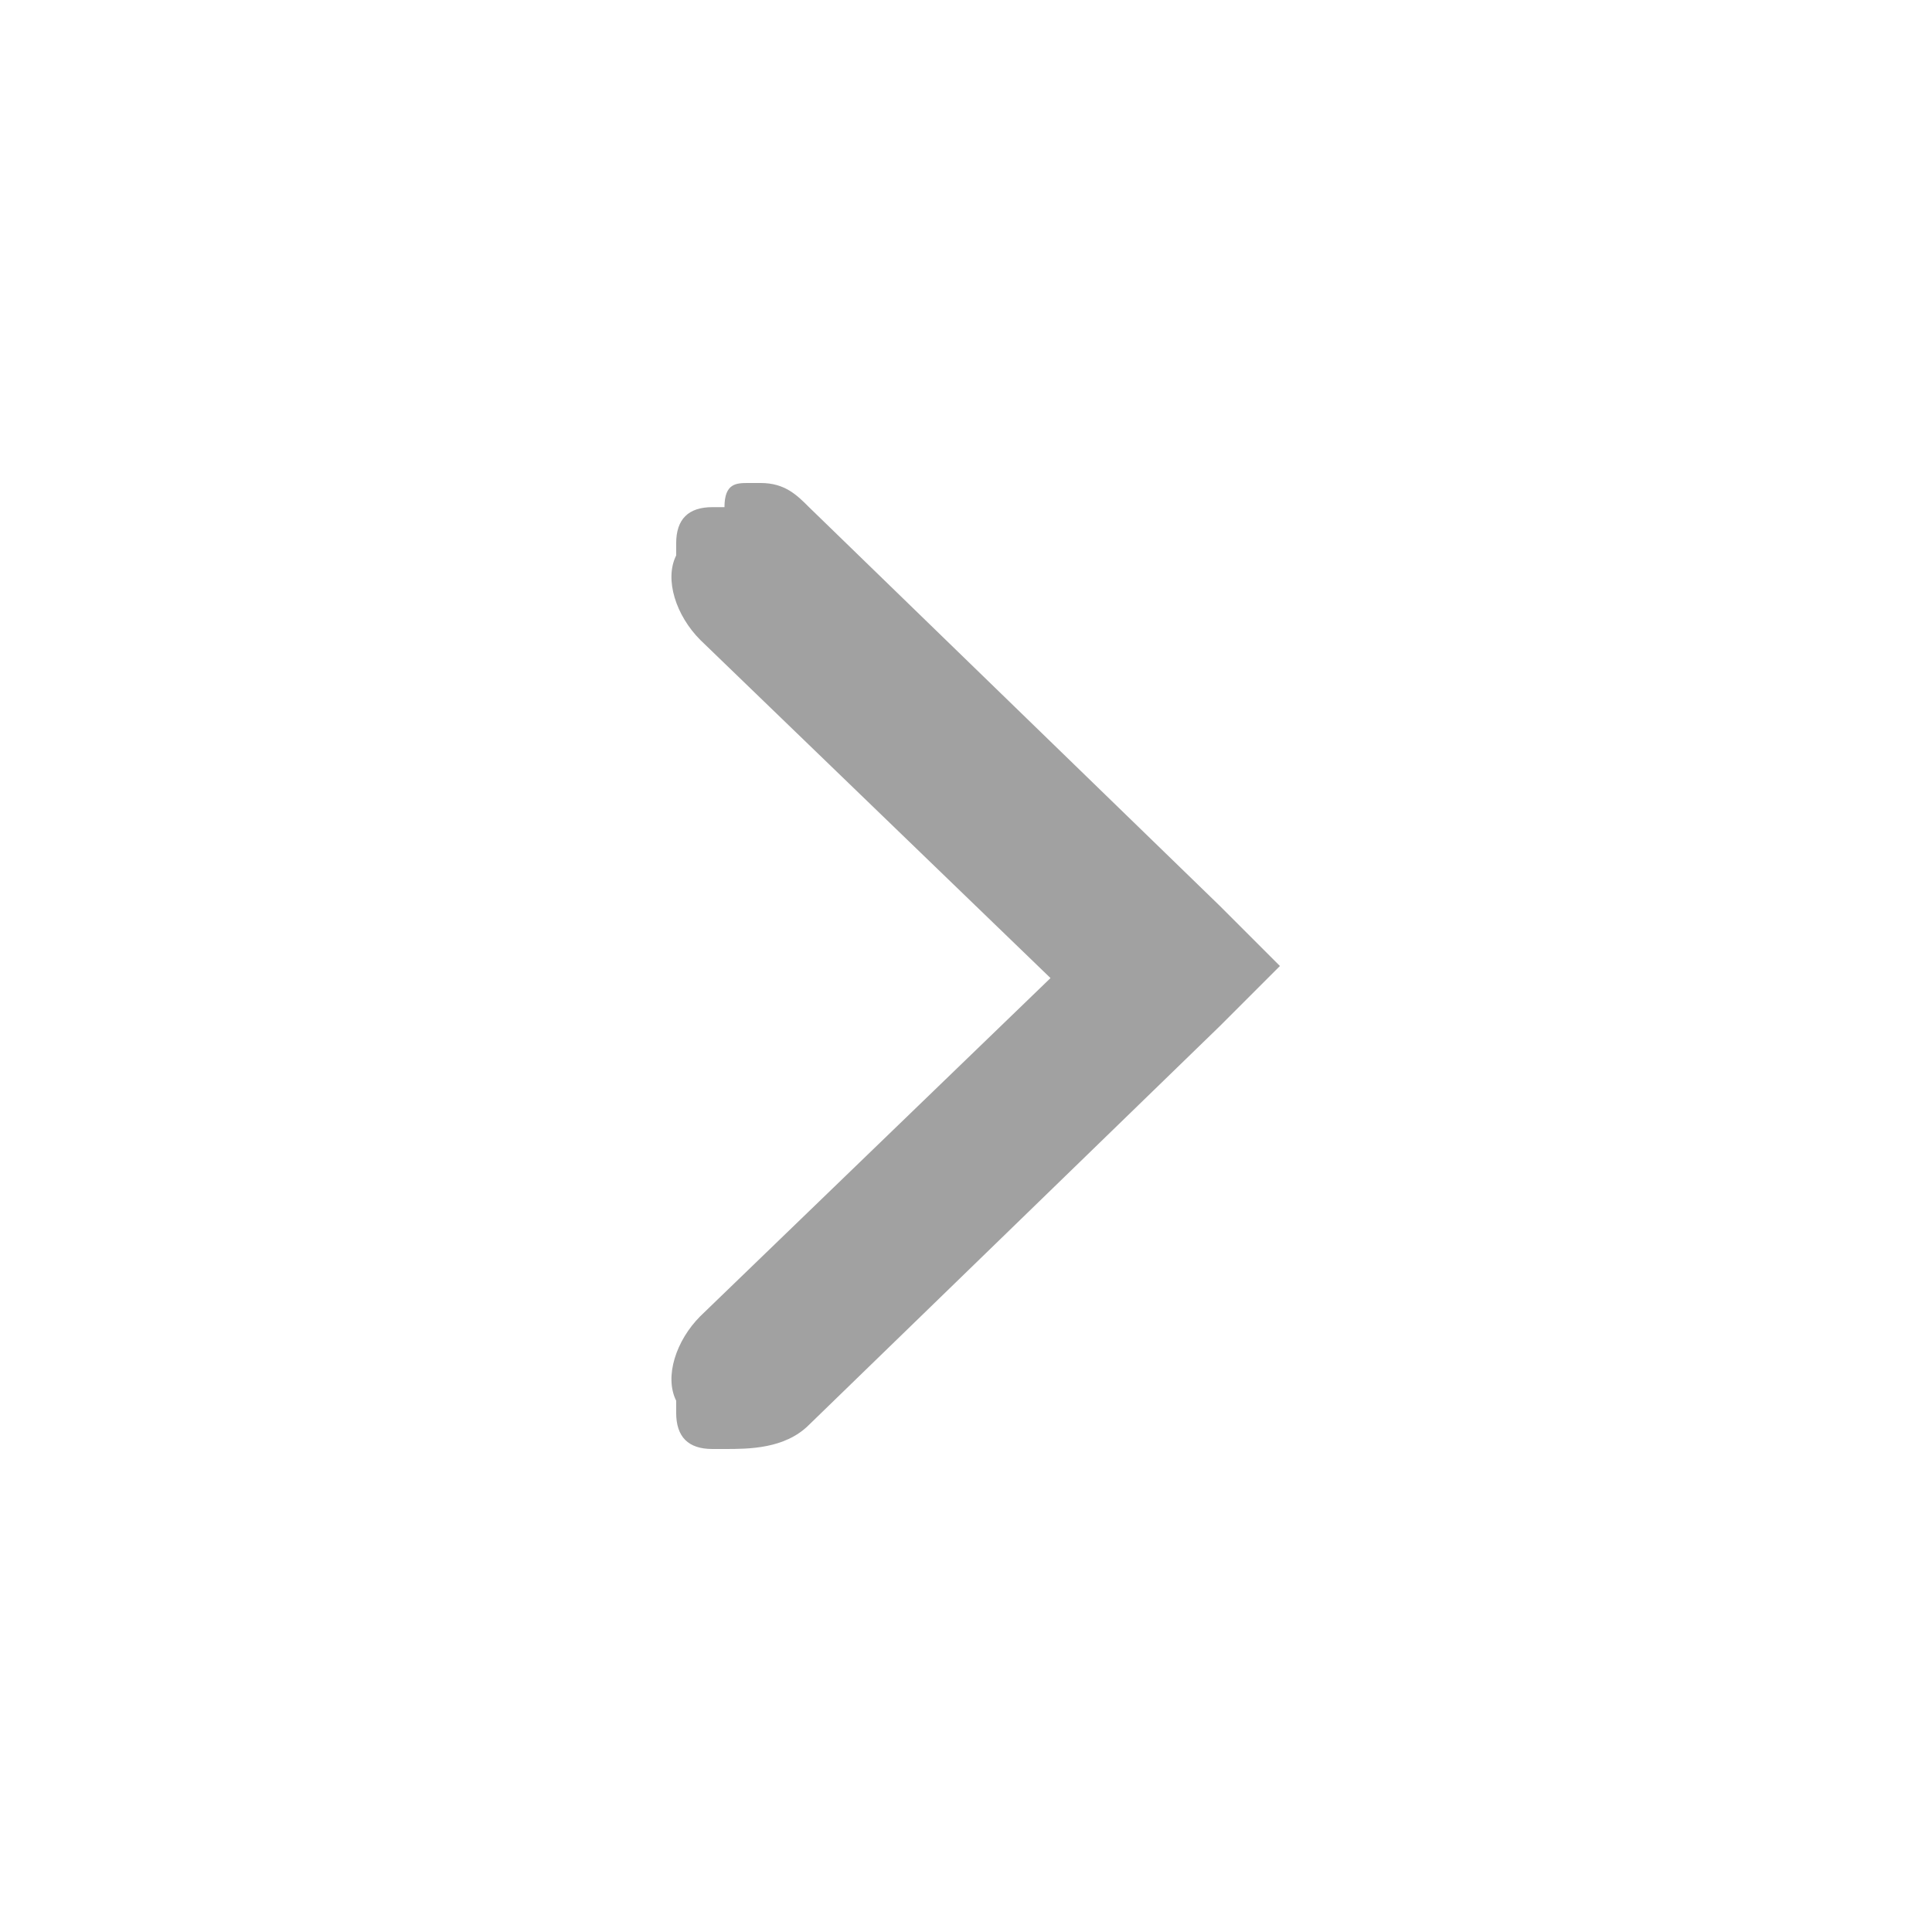
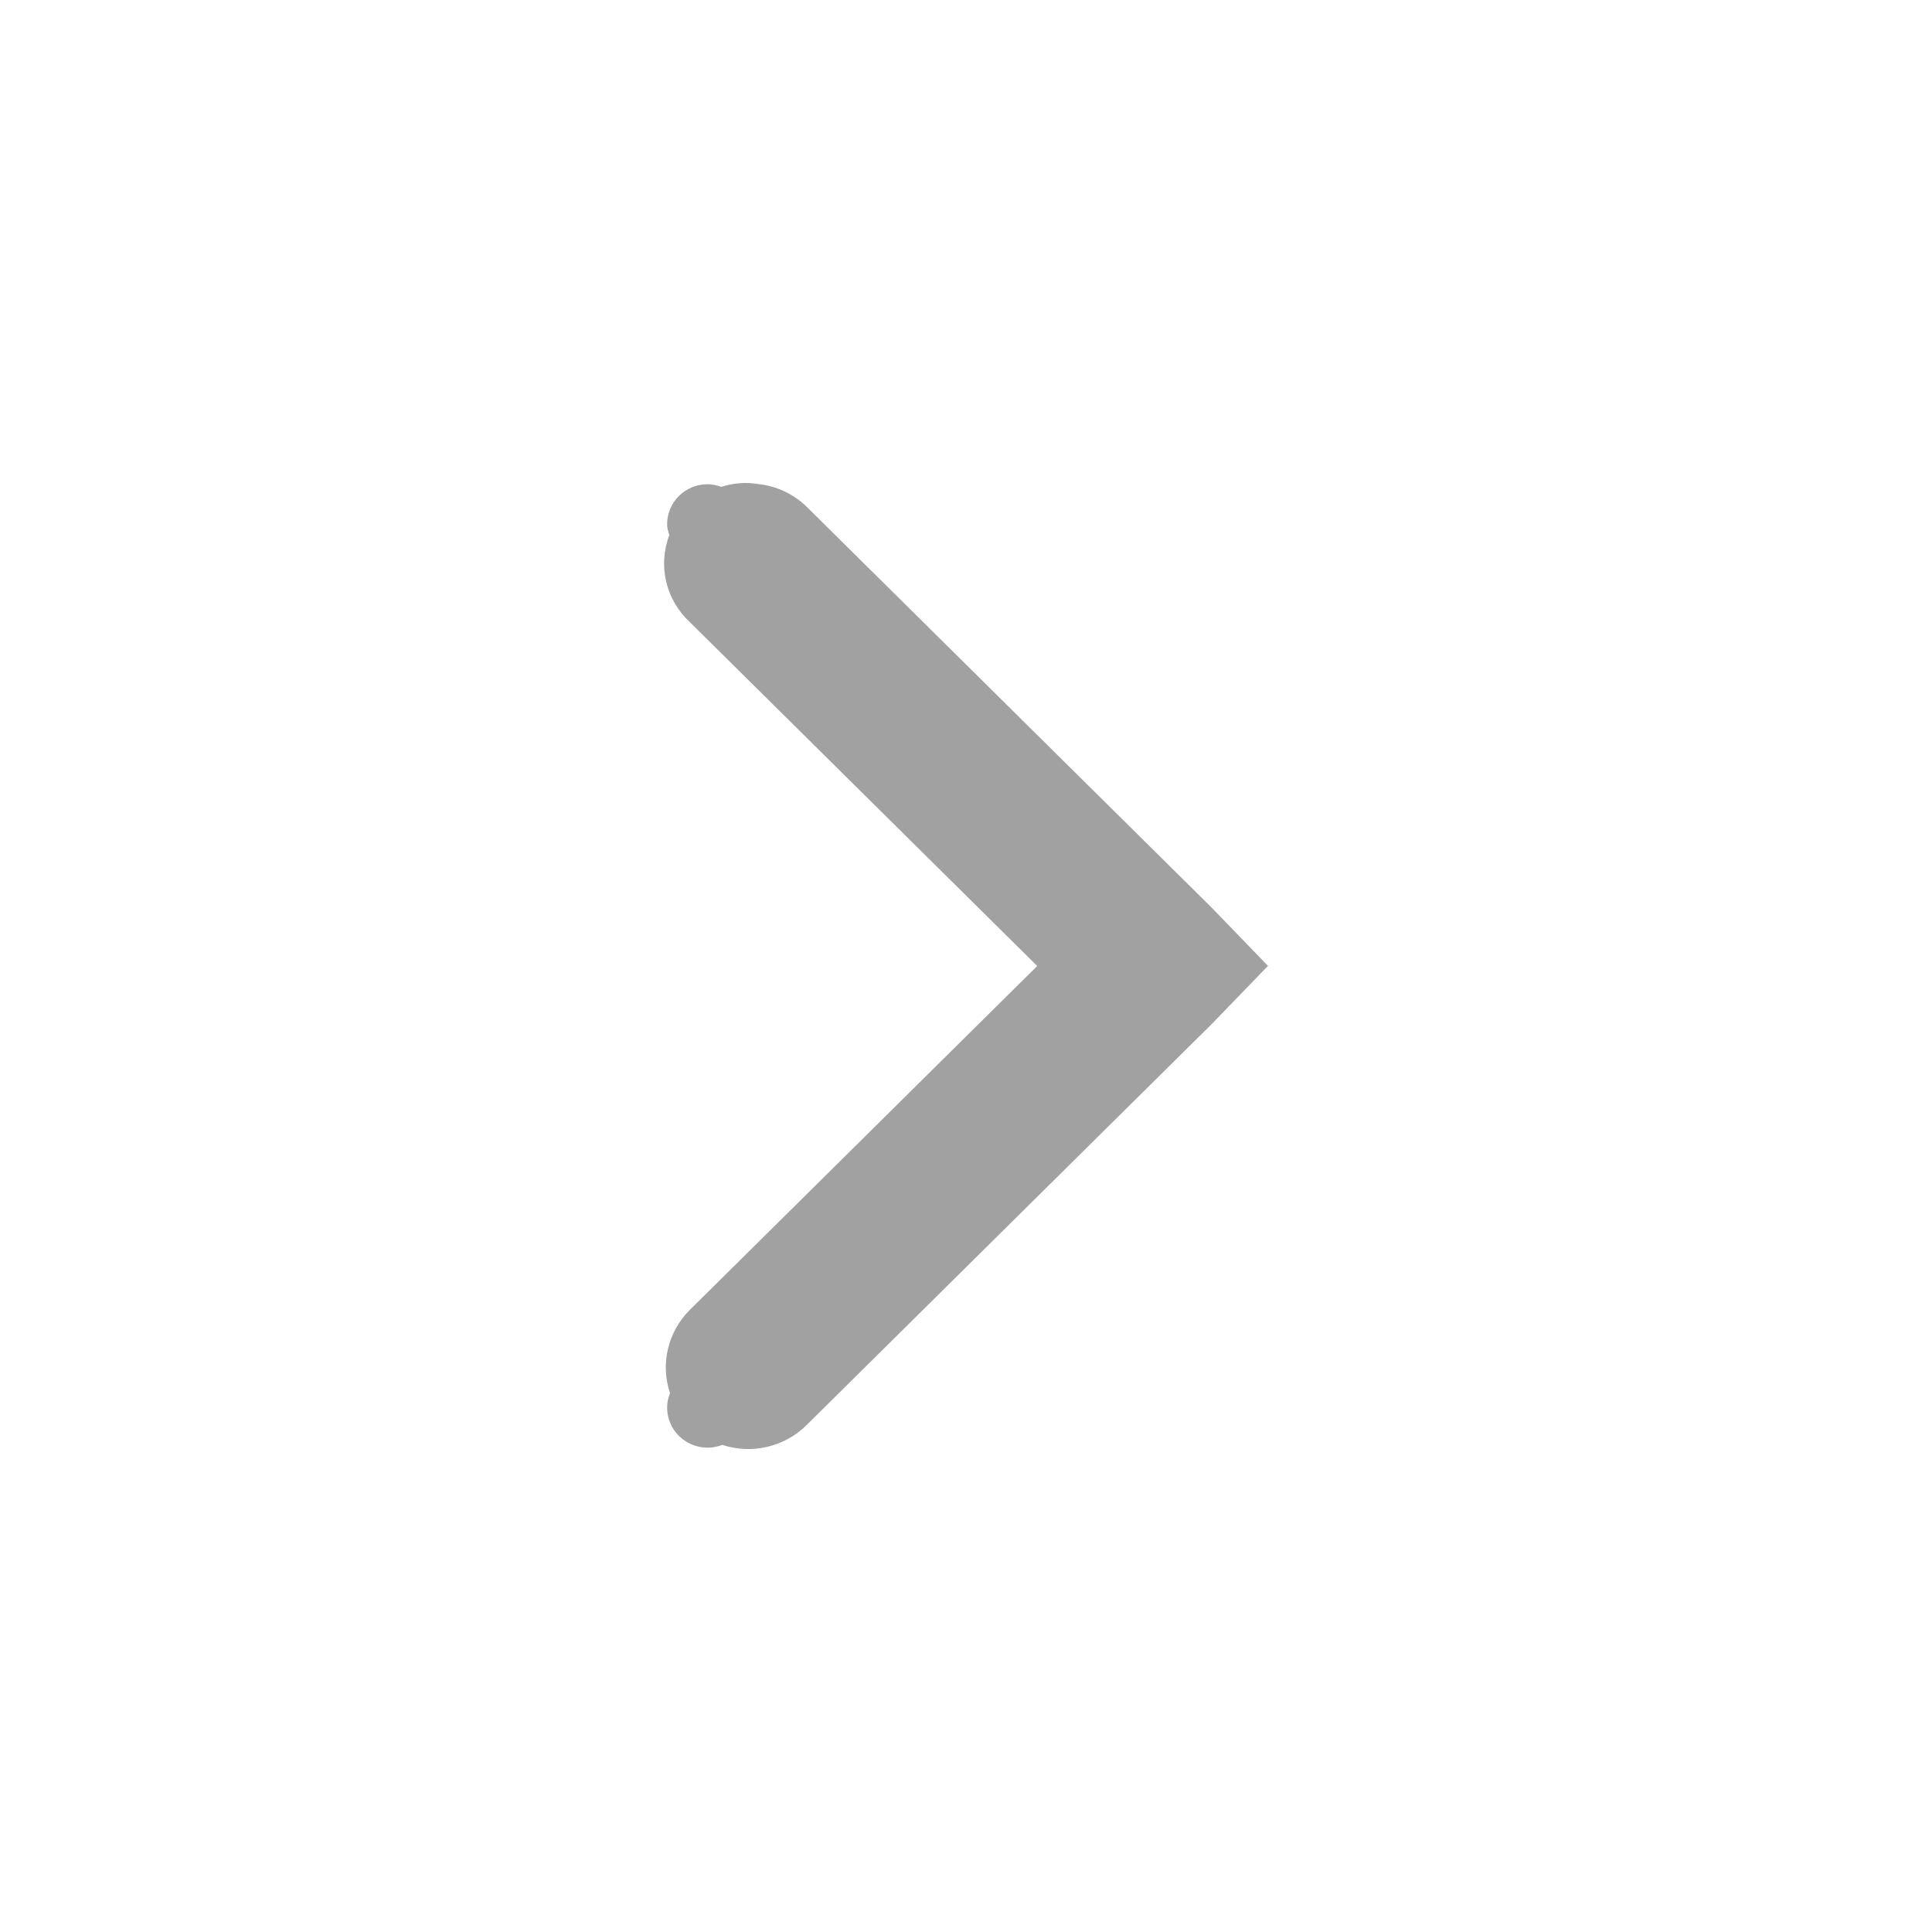
- <svg xmlns="http://www.w3.org/2000/svg" version="1.1" id="svg7384" x="0px" y="0px" viewBox="0 0 16 16" style="enable-background:new 0 0 16 16;" xml:space="preserve">
-   <style type="text/css">
- 	.st0{fill:#A1A1A1;}
- </style>
-   <g id="layer9" transform="translate(-100.0002,-747)">
- </g>
-   <g id="layer10" transform="translate(-100.0002,-747)">
- </g>
-   <g id="layer11" transform="translate(-100.0002,-747)">
- </g>
-   <g id="layer13" transform="translate(-100.0002,-747)">
- </g>
-   <g id="layer14" transform="translate(-100.0002,-747)">
- </g>
-   <g id="layer15" transform="translate(-100.0002,-747)">
- </g>
-   <g id="g71291" transform="translate(-100.0002,-747)">
- </g>
-   <g id="g4953" transform="translate(-100.0002,-747)">
- </g>
-   <g id="layer12" transform="translate(-100.0002,-747)">
-     <path id="path6040" class="st0" d="M106.2,751c0,0,0.1,0,0.1,0c0.2,0,0.3,0.1,0.4,0.2l3.4,3.3   l0.5,0.5l-0.5,0.5l-3.4,3.3c-0.2,0.2-0.5,0.2-0.7,0.2c0,0-0.1,0-0.1,0c-0.2,0-0.3-0.1-0.3-0.3c0,0,0-0.1,0-0.1   c-0.1-0.2,0-0.5,0.2-0.7l2.9-2.8l-2.9-2.8c-0.2-0.2-0.3-0.5-0.2-0.7c0,0,0-0.1,0-0.1c0-0.2,0.1-0.3,0.3-0.3c0,0,0.1,0,0.1,0   C106,751,106.1,751,106.2,751L106.2,751z" />
+ <svg xmlns="http://www.w3.org/2000/svg" height="16" id="svg7384" version="1.1" width="16">
+   <defs id="defs7386" />
+   <g id="layer9" style="display:inline" transform="translate(-100.0002,-747)" />
+   <g id="layer10" transform="translate(-100.0002,-747)" />
+   <g id="layer11" transform="translate(-100.0002,-747)" />
+   <g id="layer13" transform="translate(-100.0002,-747)" />
+   <g id="layer14" transform="translate(-100.0002,-747)" />
+   <g id="layer15" style="display:inline" transform="translate(-100.0002,-747)" />
+   <g id="g71291" style="display:inline" transform="translate(-100.0002,-747)" />
+   <g id="g4953" style="display:inline" transform="translate(-100.0002,-747)" />
+   <g id="layer12" style="display:inline" transform="translate(-100.0002,-747)">
+     <path style="color:#000000;font-style:normal;font-variant:normal;font-weight:normal;font-stretch:normal;font-size:medium;line-height:normal;font-family:Sans;-inkscape-font-specification:Sans;text-indent:0;text-align:start;text-decoration:none;text-decoration-line:none;letter-spacing:normal;word-spacing:normal;text-transform:none;direction:ltr;block-progression:tb;writing-mode:lr-tb;baseline-shift:baseline;text-anchor:start;display:inline;overflow:visible;visibility:visible;fill:#a1a1a1;fill-opacity:1;stroke:none;stroke-width:2;marker:none;enable-background:accumulate" d="m 106.177,751 a 0.672,0.665 0 0 1 0.104,0.009 0.672,0.665 0 0 1 0.399,0.187 l 3.359,3.325 0.462,0.478 -0.462,0.478 -3.359,3.325 a 0.683,0.676 0 0 1 -0.698,0.164 c -0.037,0.014 -0.078,0.023 -0.121,0.023 -0.186,0 -0.336,-0.148 -0.336,-0.332 0,-0.042 0.009,-0.082 0.024,-0.119 a 0.683,0.676 0 0 1 0.165,-0.691 l 2.876,-2.847 -2.876,-2.847 a 0.672,0.665 0 0 1 -0.171,-0.721 c -0.008,-0.029 -0.018,-0.058 -0.018,-0.09 0,-0.184 0.15,-0.332 0.336,-0.332 0.04,0 0.076,0.01 0.112,0.022 A 0.672,0.665 0 0 1 106.177,751 Z" id="path6040" />
  </g>
</svg>
